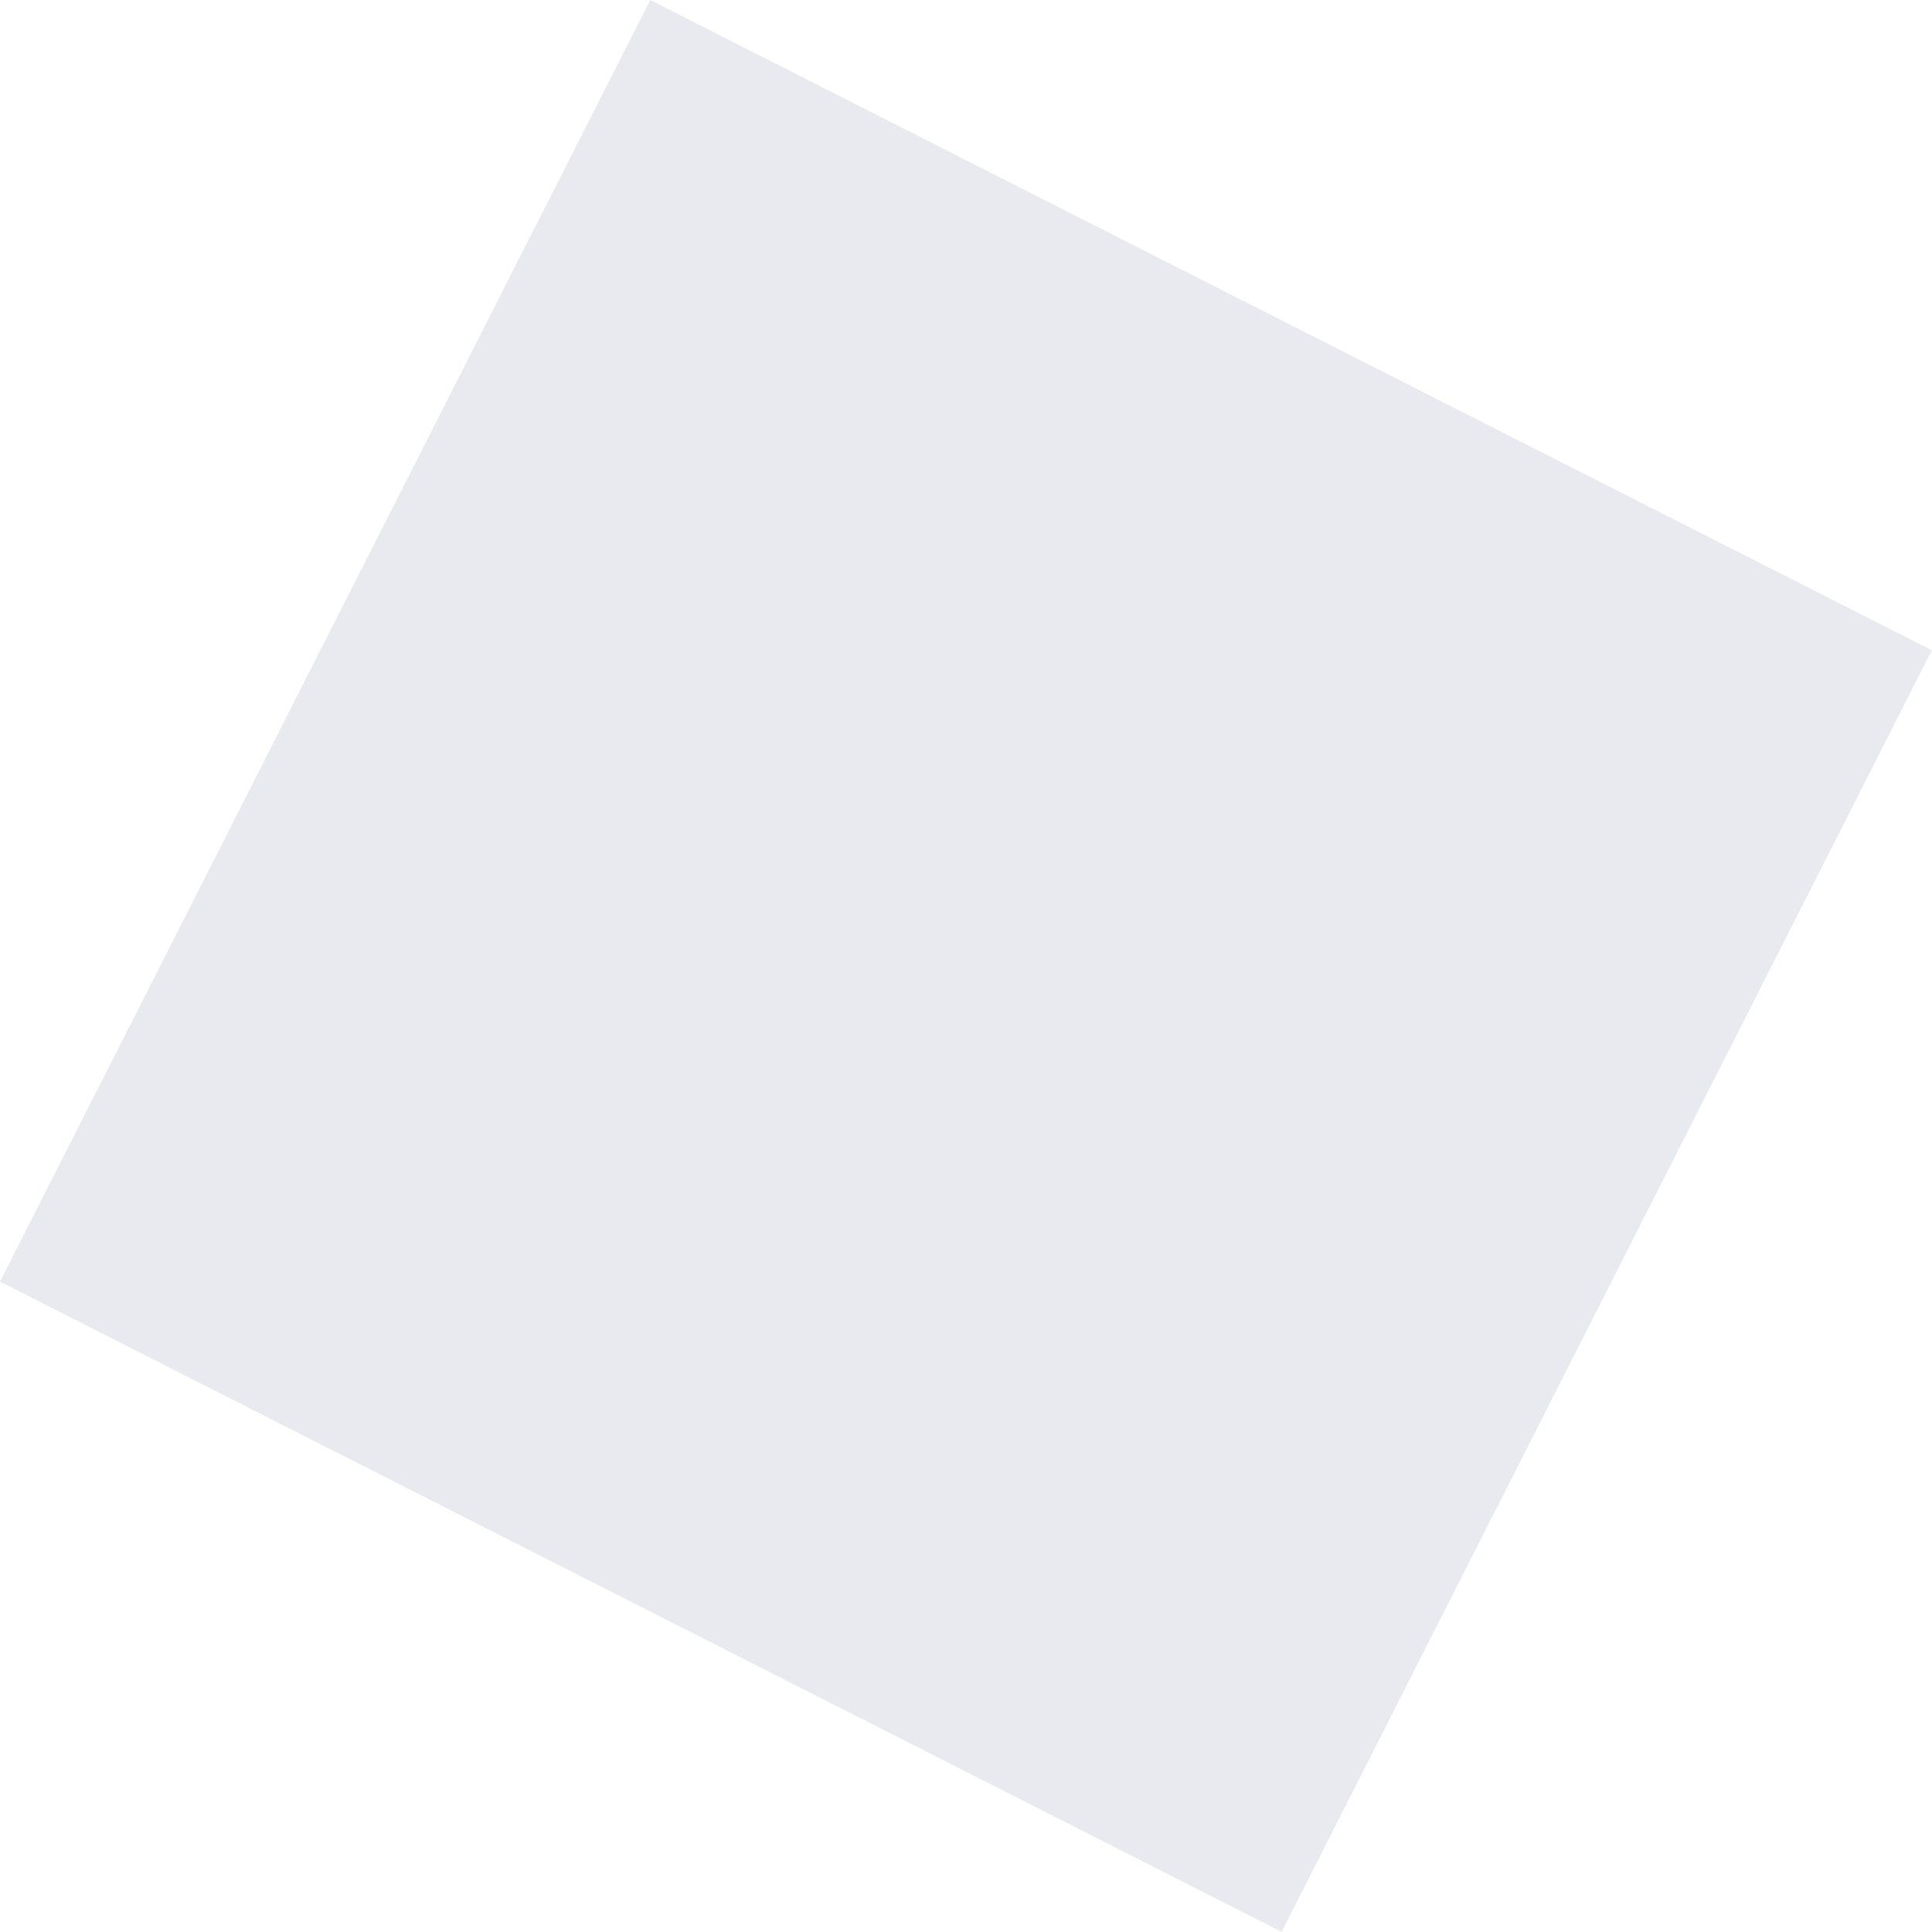
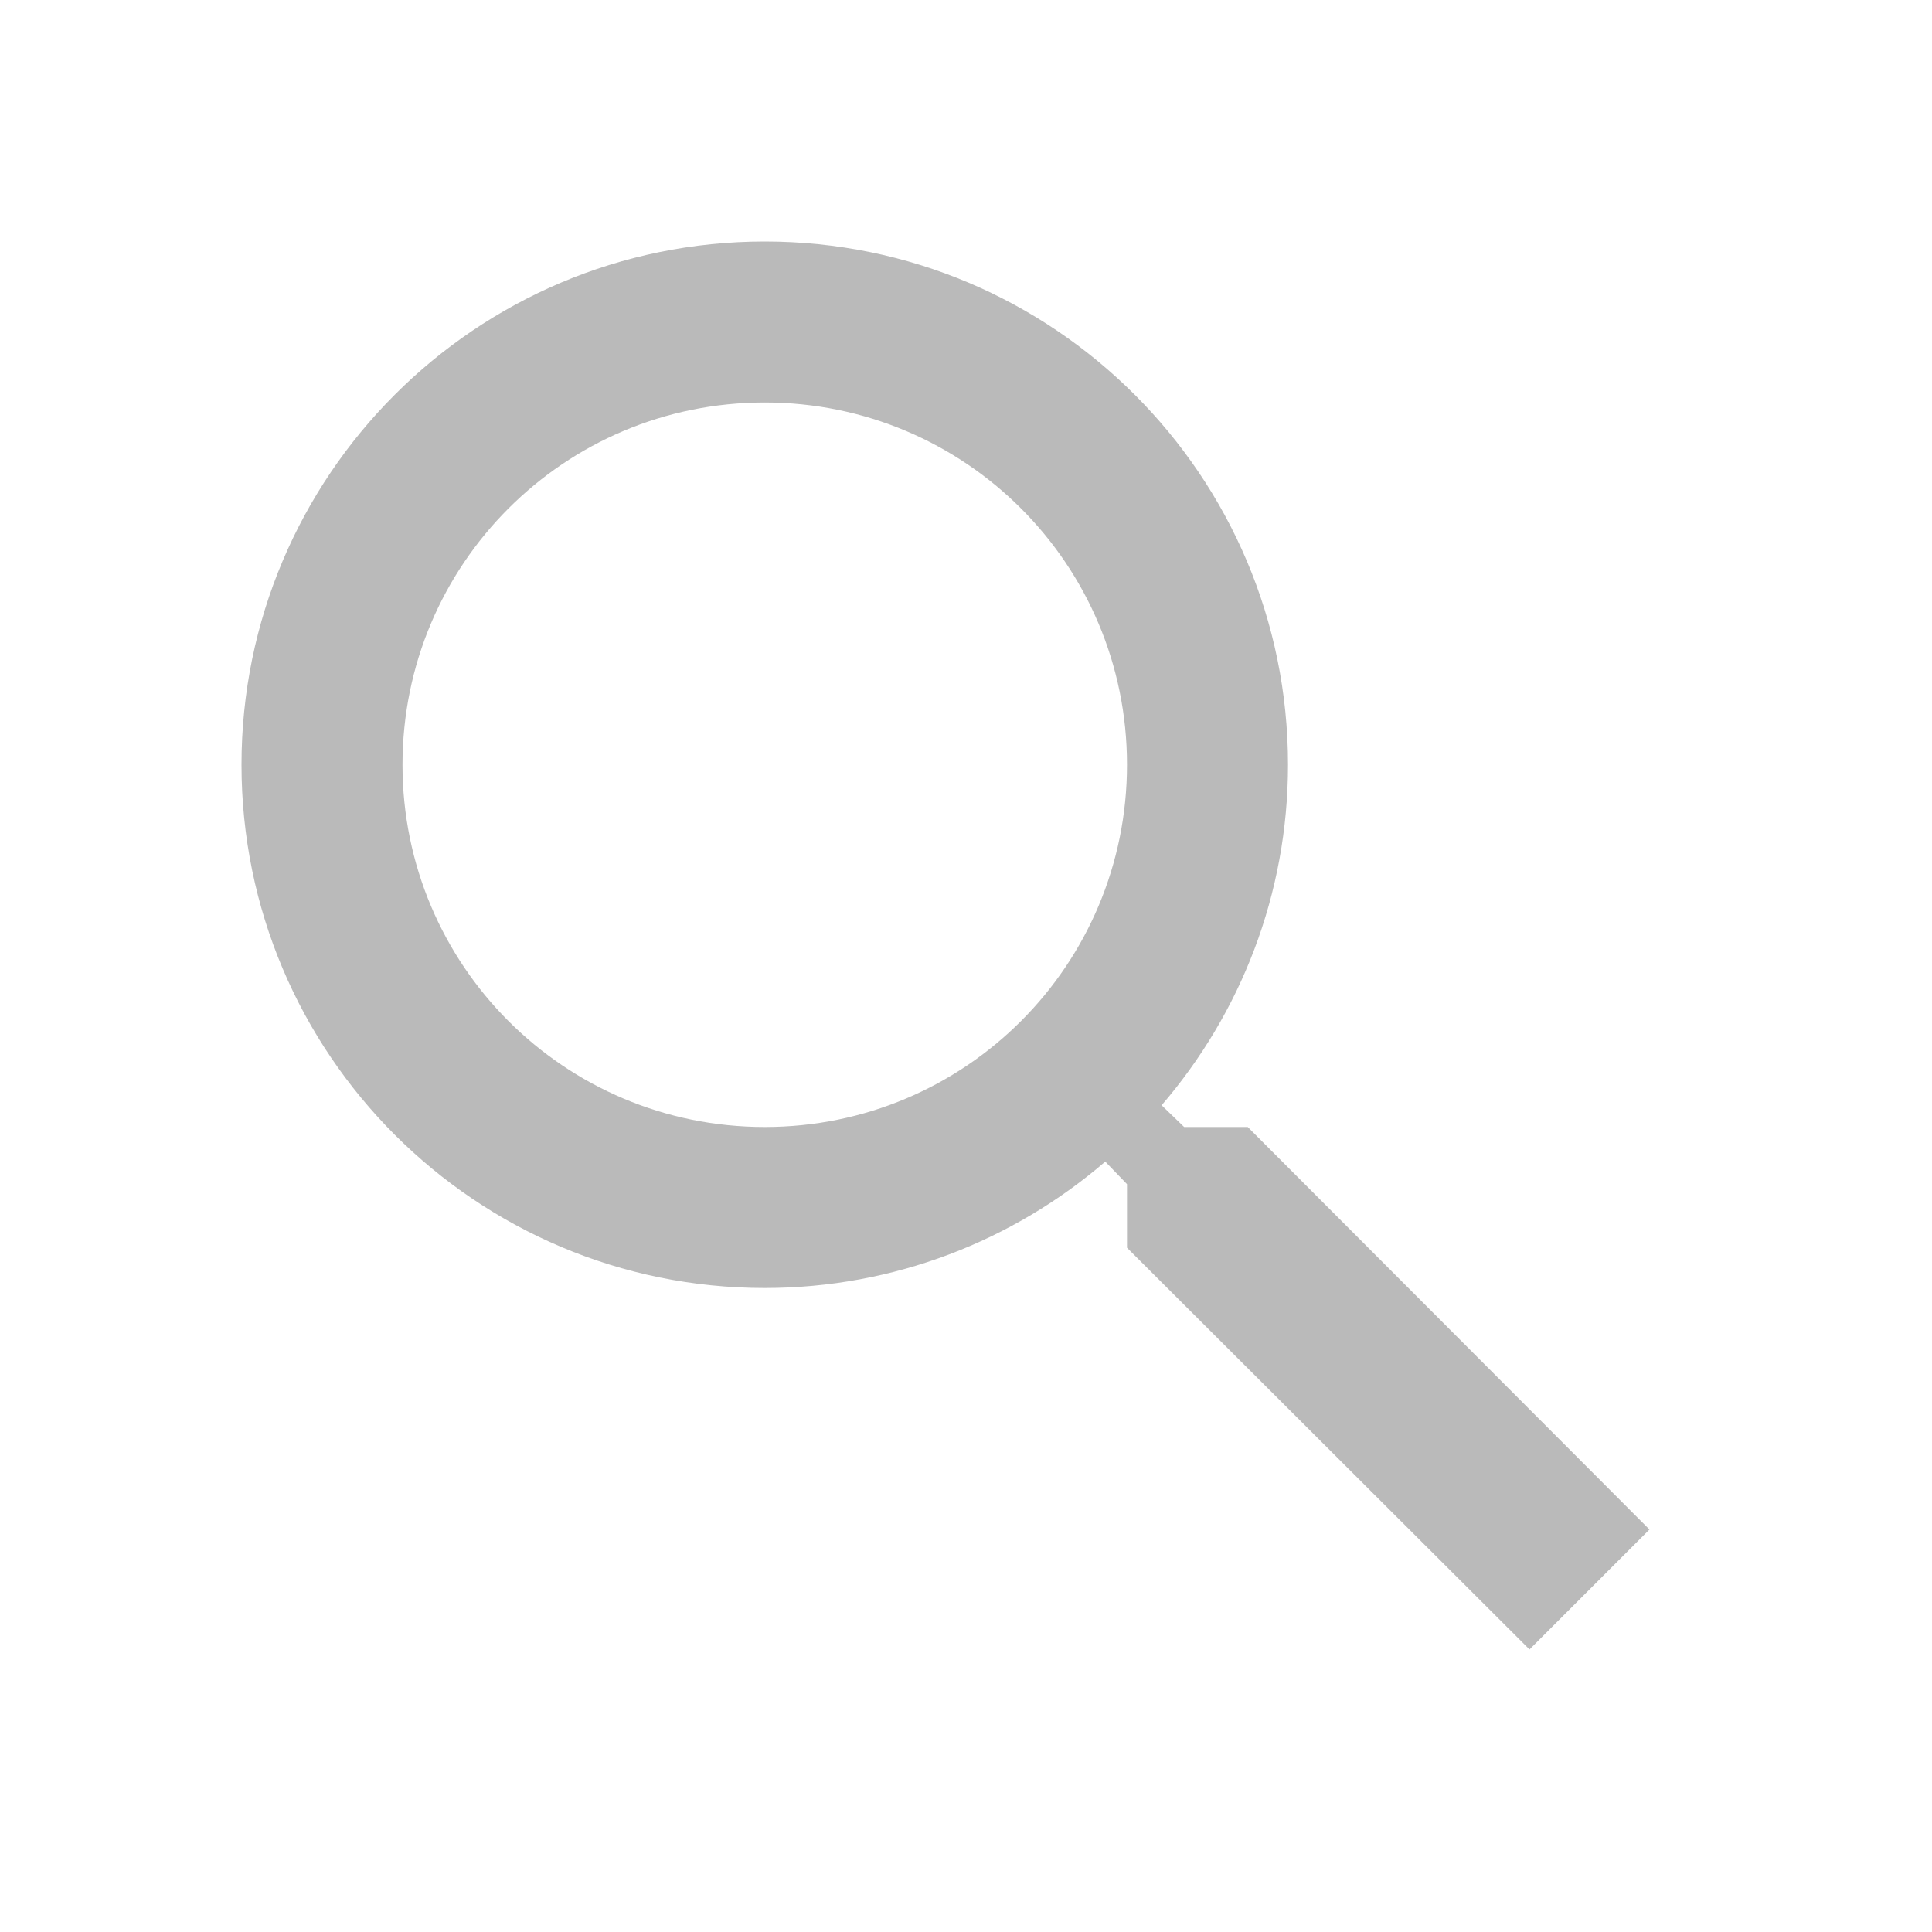
- <svg xmlns="http://www.w3.org/2000/svg" width="336" height="336" viewBox="0 0 336 336" fill="none">
-   <rect opacity="0.1" y="222.891" width="249.939" height="249.939" transform="rotate(-63.0984 0 222.891)" fill="#212D69" />
+ <svg xmlns="http://www.w3.org/2000/svg" width="81" height="81" viewBox="0 0 81 81" fill="none">
+   <path d="M52.312 47.25H49.646L48.701 46.339C52.009 42.491 54 37.496 54 32.062C54 19.946 44.179 10.125 32.062 10.125C19.946 10.125 10.125 19.946 10.125 32.062C10.125 44.179 19.946 54 32.062 54C37.496 54 42.491 52.009 46.339 48.701L47.25 49.646V52.312L64.125 69.154L69.154 64.125L52.312 47.25ZM32.062 47.25C23.659 47.25 16.875 40.466 16.875 32.062C16.875 23.659 23.659 16.875 32.062 16.875C40.466 16.875 47.25 23.659 47.25 32.062C47.25 40.466 40.466 47.25 32.062 47.25Z" fill="#BABABA" />
</svg>
